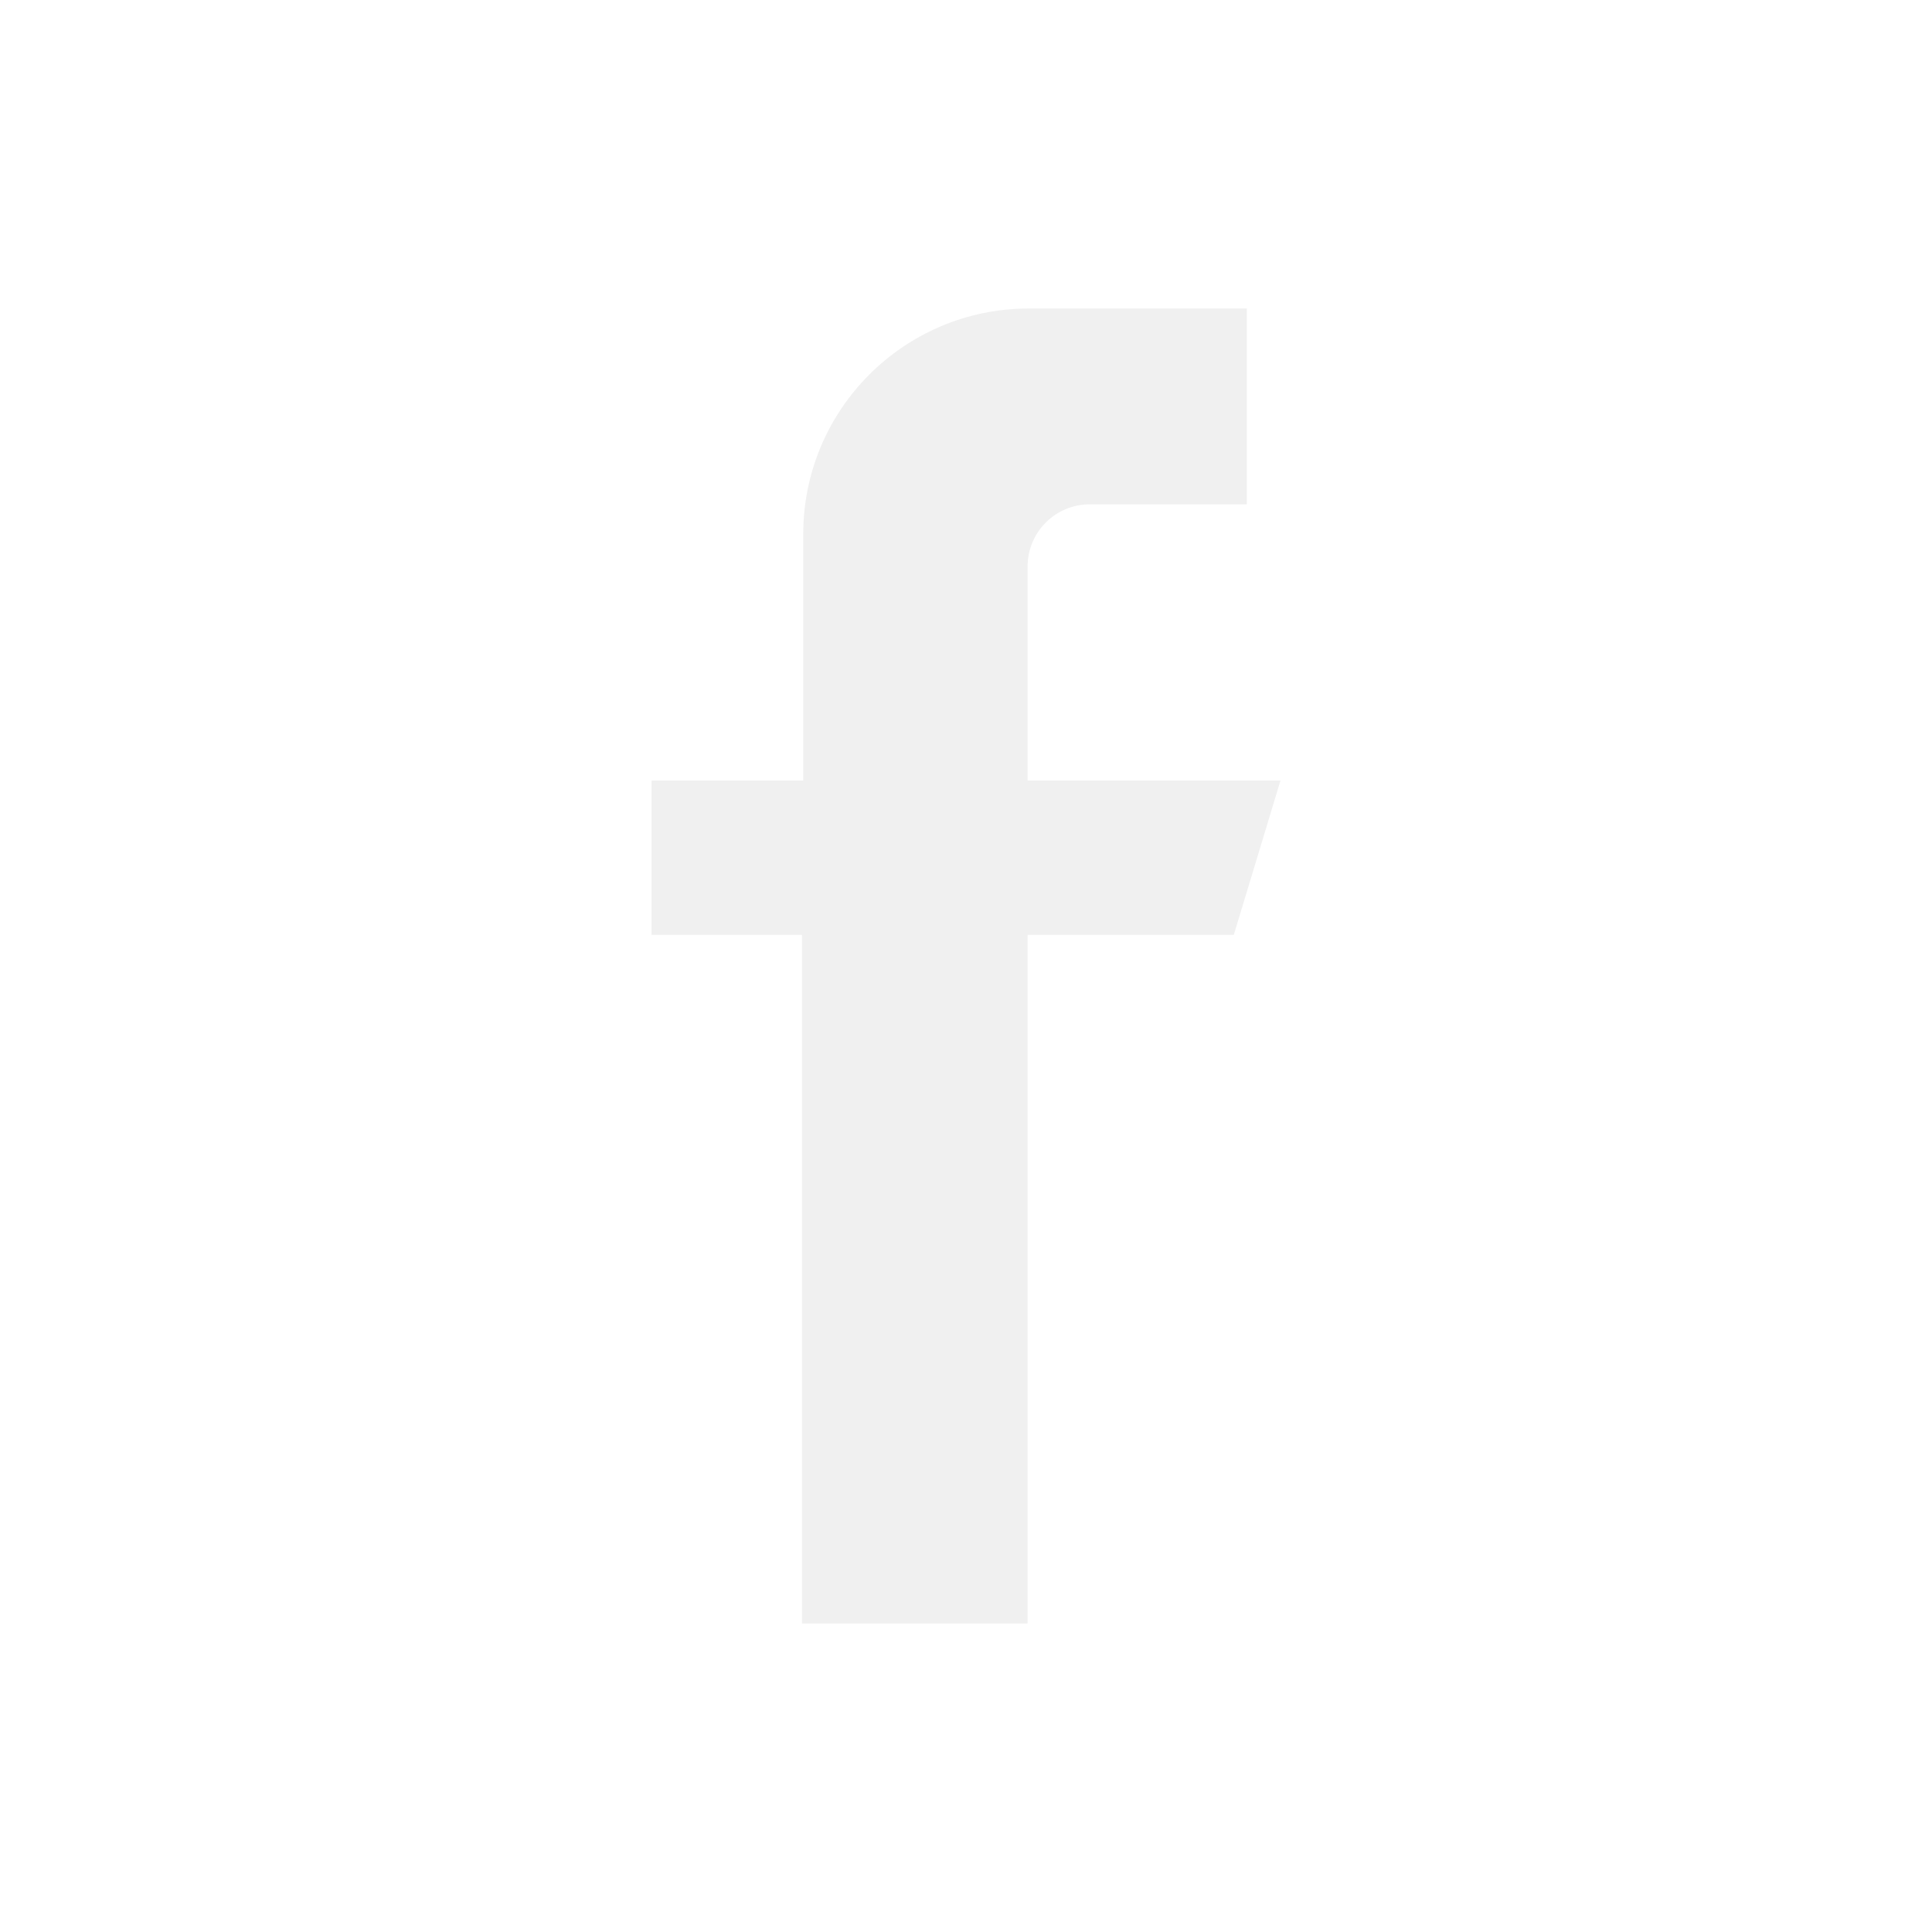
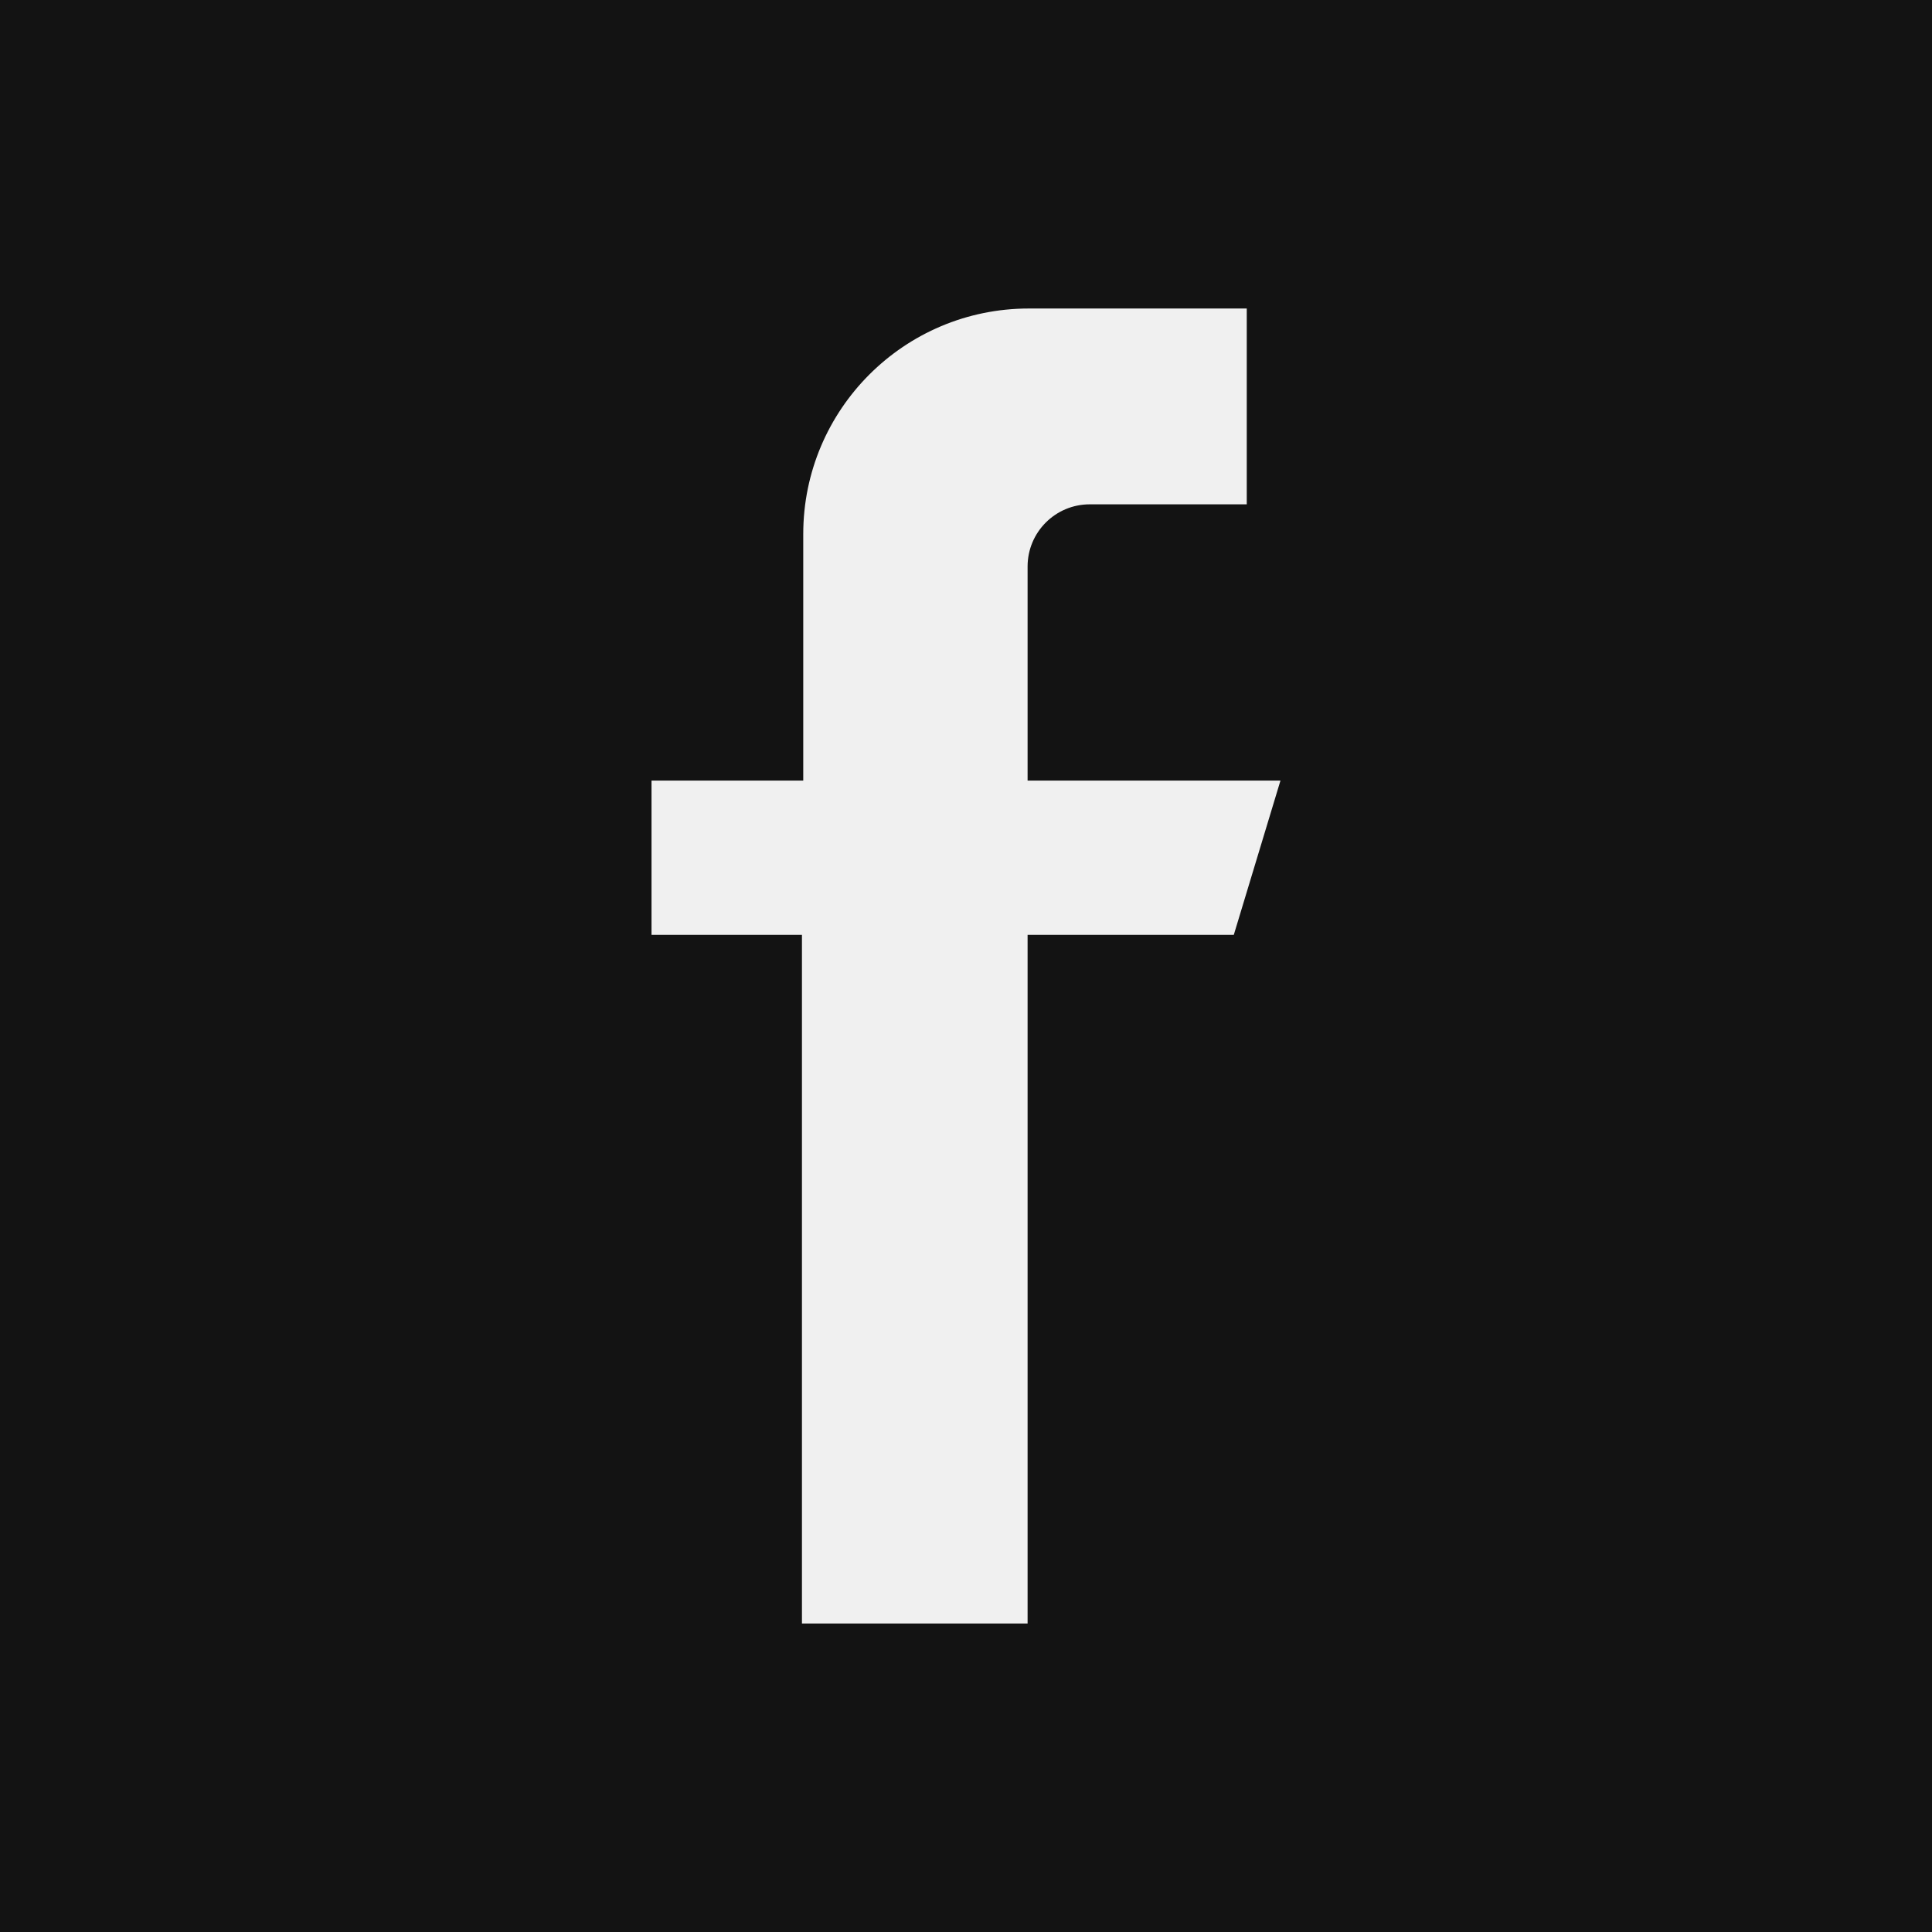
- <svg xmlns="http://www.w3.org/2000/svg" version="1.1" id="Capa_1" x="0px" y="0px" viewBox="0 0 242.667 242.667" fill="white" style="enable-background:new 0 0 242.667 242.667;" xml:space="preserve">
+ <svg xmlns="http://www.w3.org/2000/svg" version="1.1" id="Capa_1" x="0px" y="0px" viewBox="0 0 242.667 242.667" fill="#131313" style="enable-background:new 0 0 242.667 242.667;" xml:space="preserve">
  <path d="M0,0v242.667h242.667V0H0z M154.969,117.424H129.07v86.493h-28.342v-86.493H81.833V98.041h19.058V67.08  c0-15.646,12.684-28.33,28.33-28.33h27.377v24.596h-19.722c-4.311,0-7.806,3.495-7.806,7.806v26.889h31.763L154.969,117.424z" />
  <g>
</g>
  <g>
</g>
  <g>
</g>
  <g>
</g>
  <g>
</g>
  <g>
</g>
  <g>
</g>
  <g>
</g>
  <g>
</g>
  <g>
</g>
  <g>
</g>
  <g>
</g>
  <g>
</g>
  <g>
</g>
  <g>
</g>
</svg>
